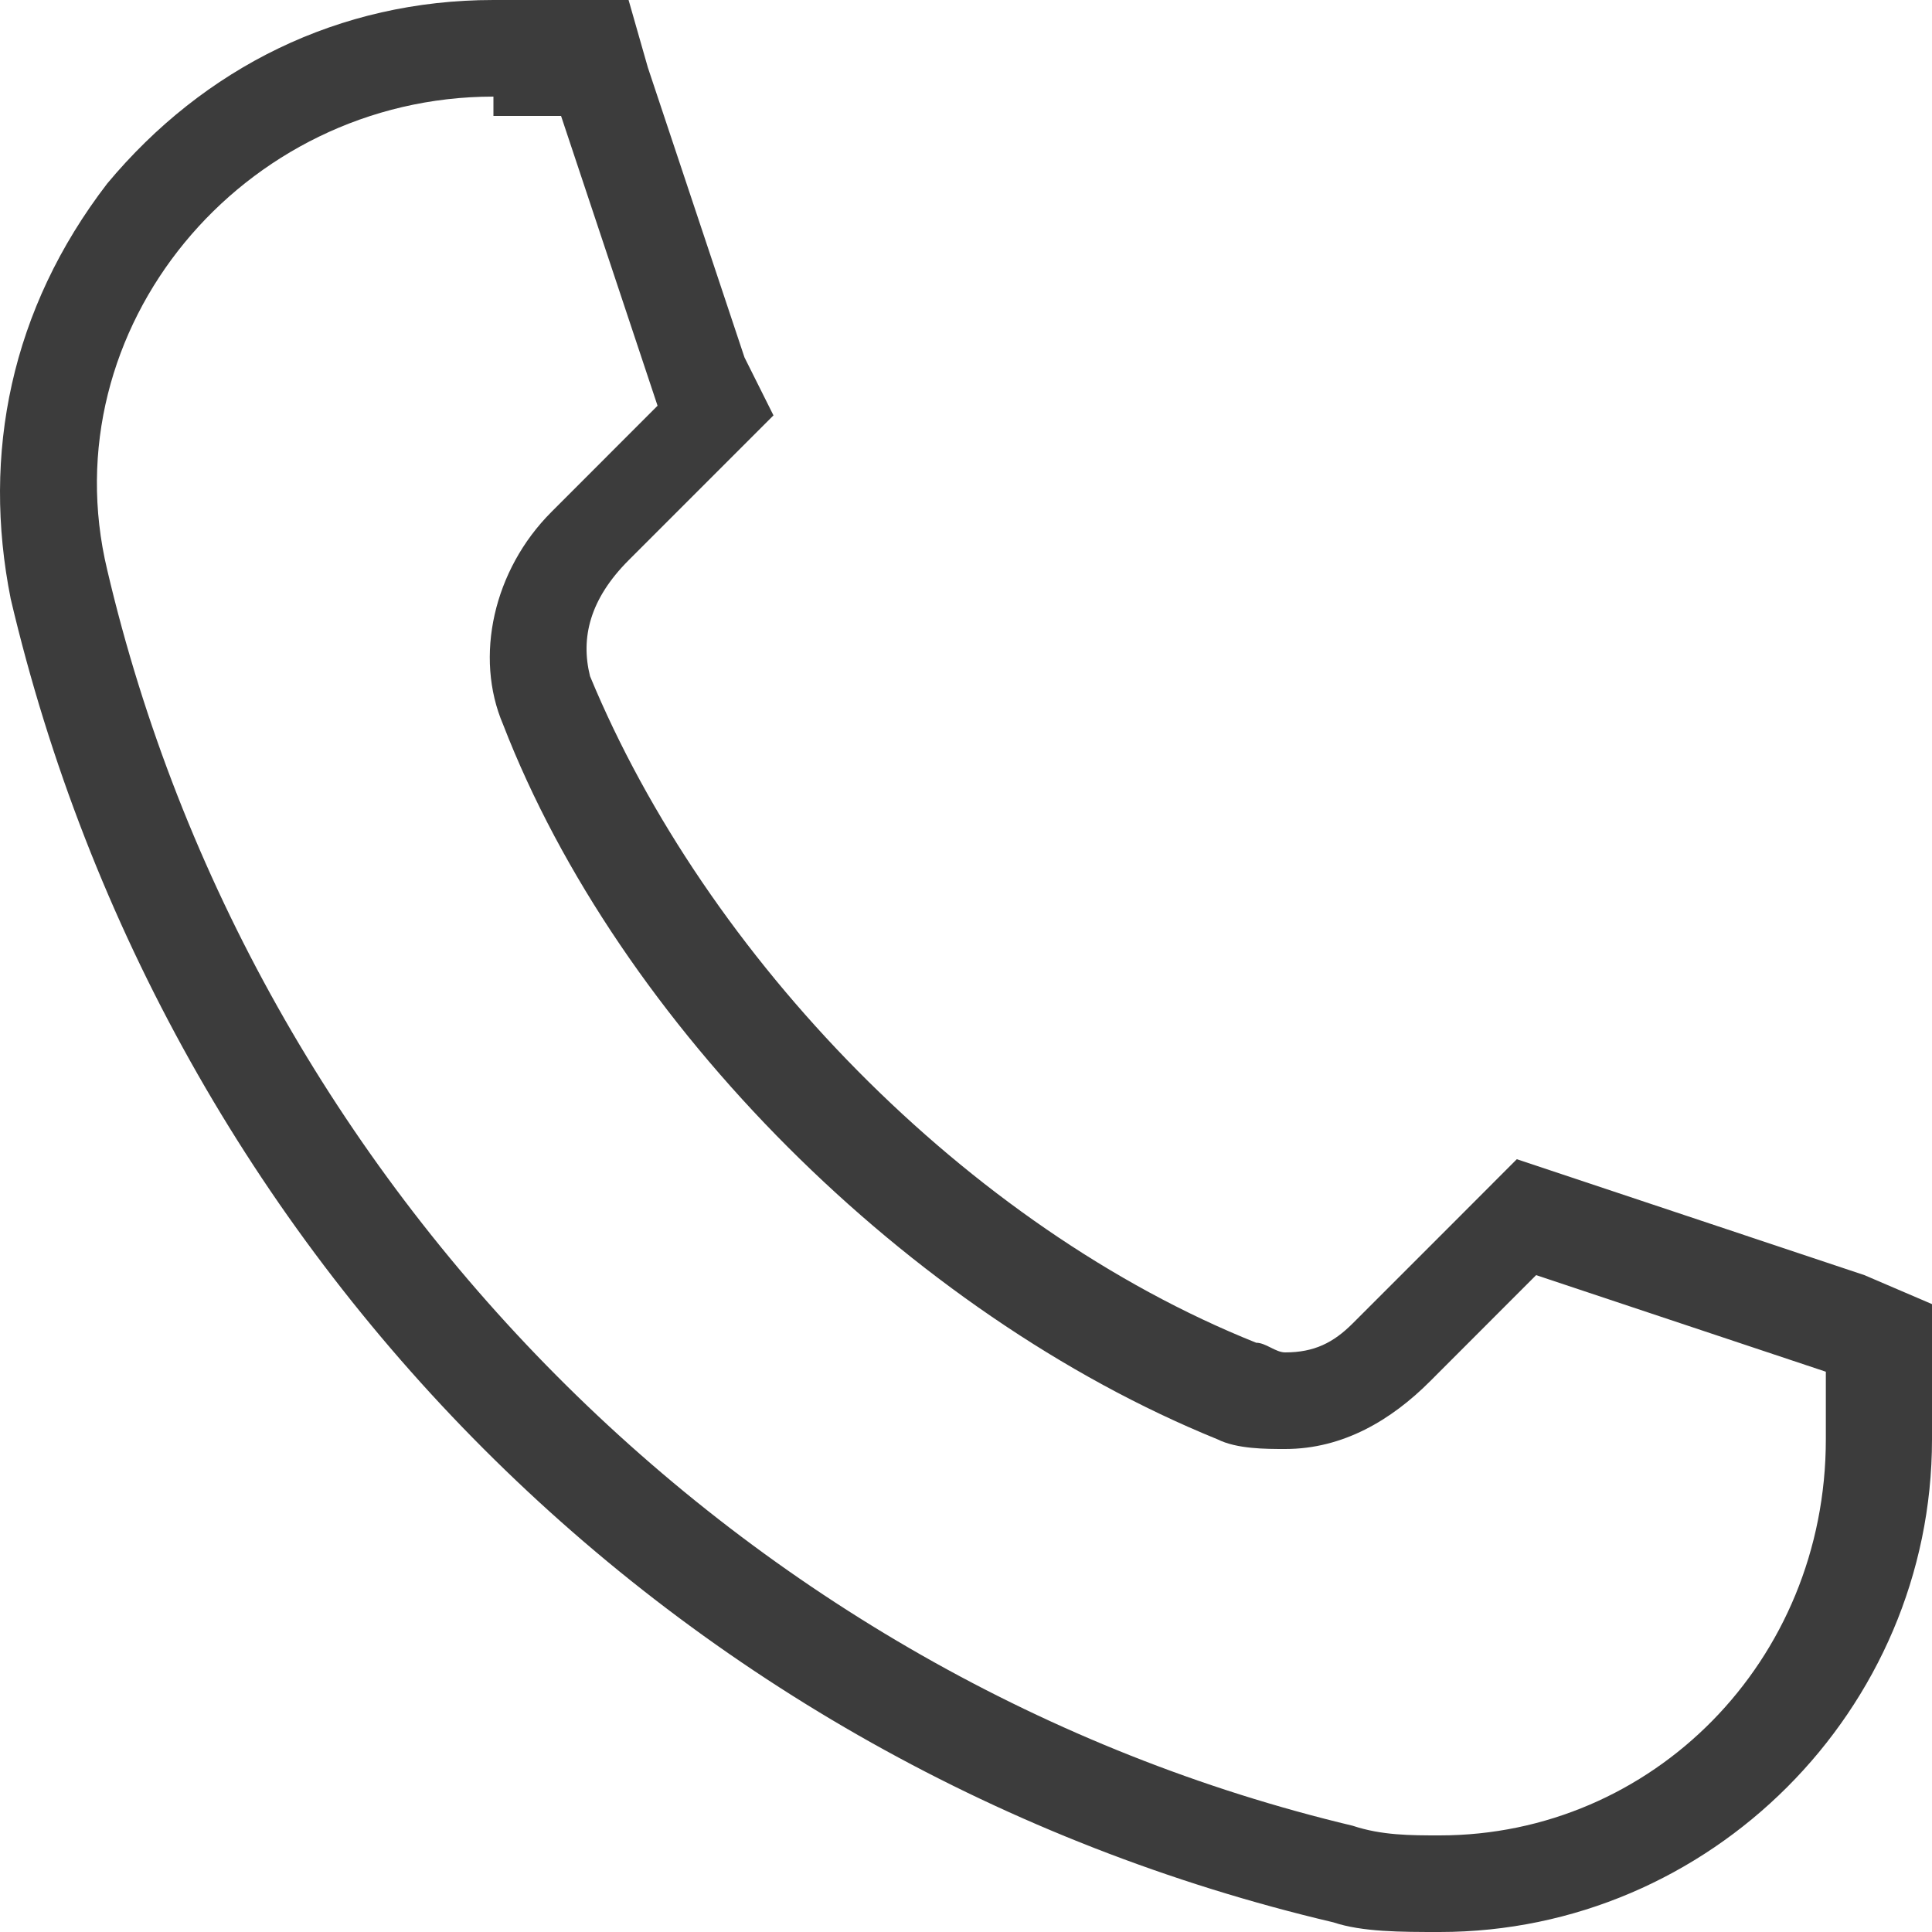
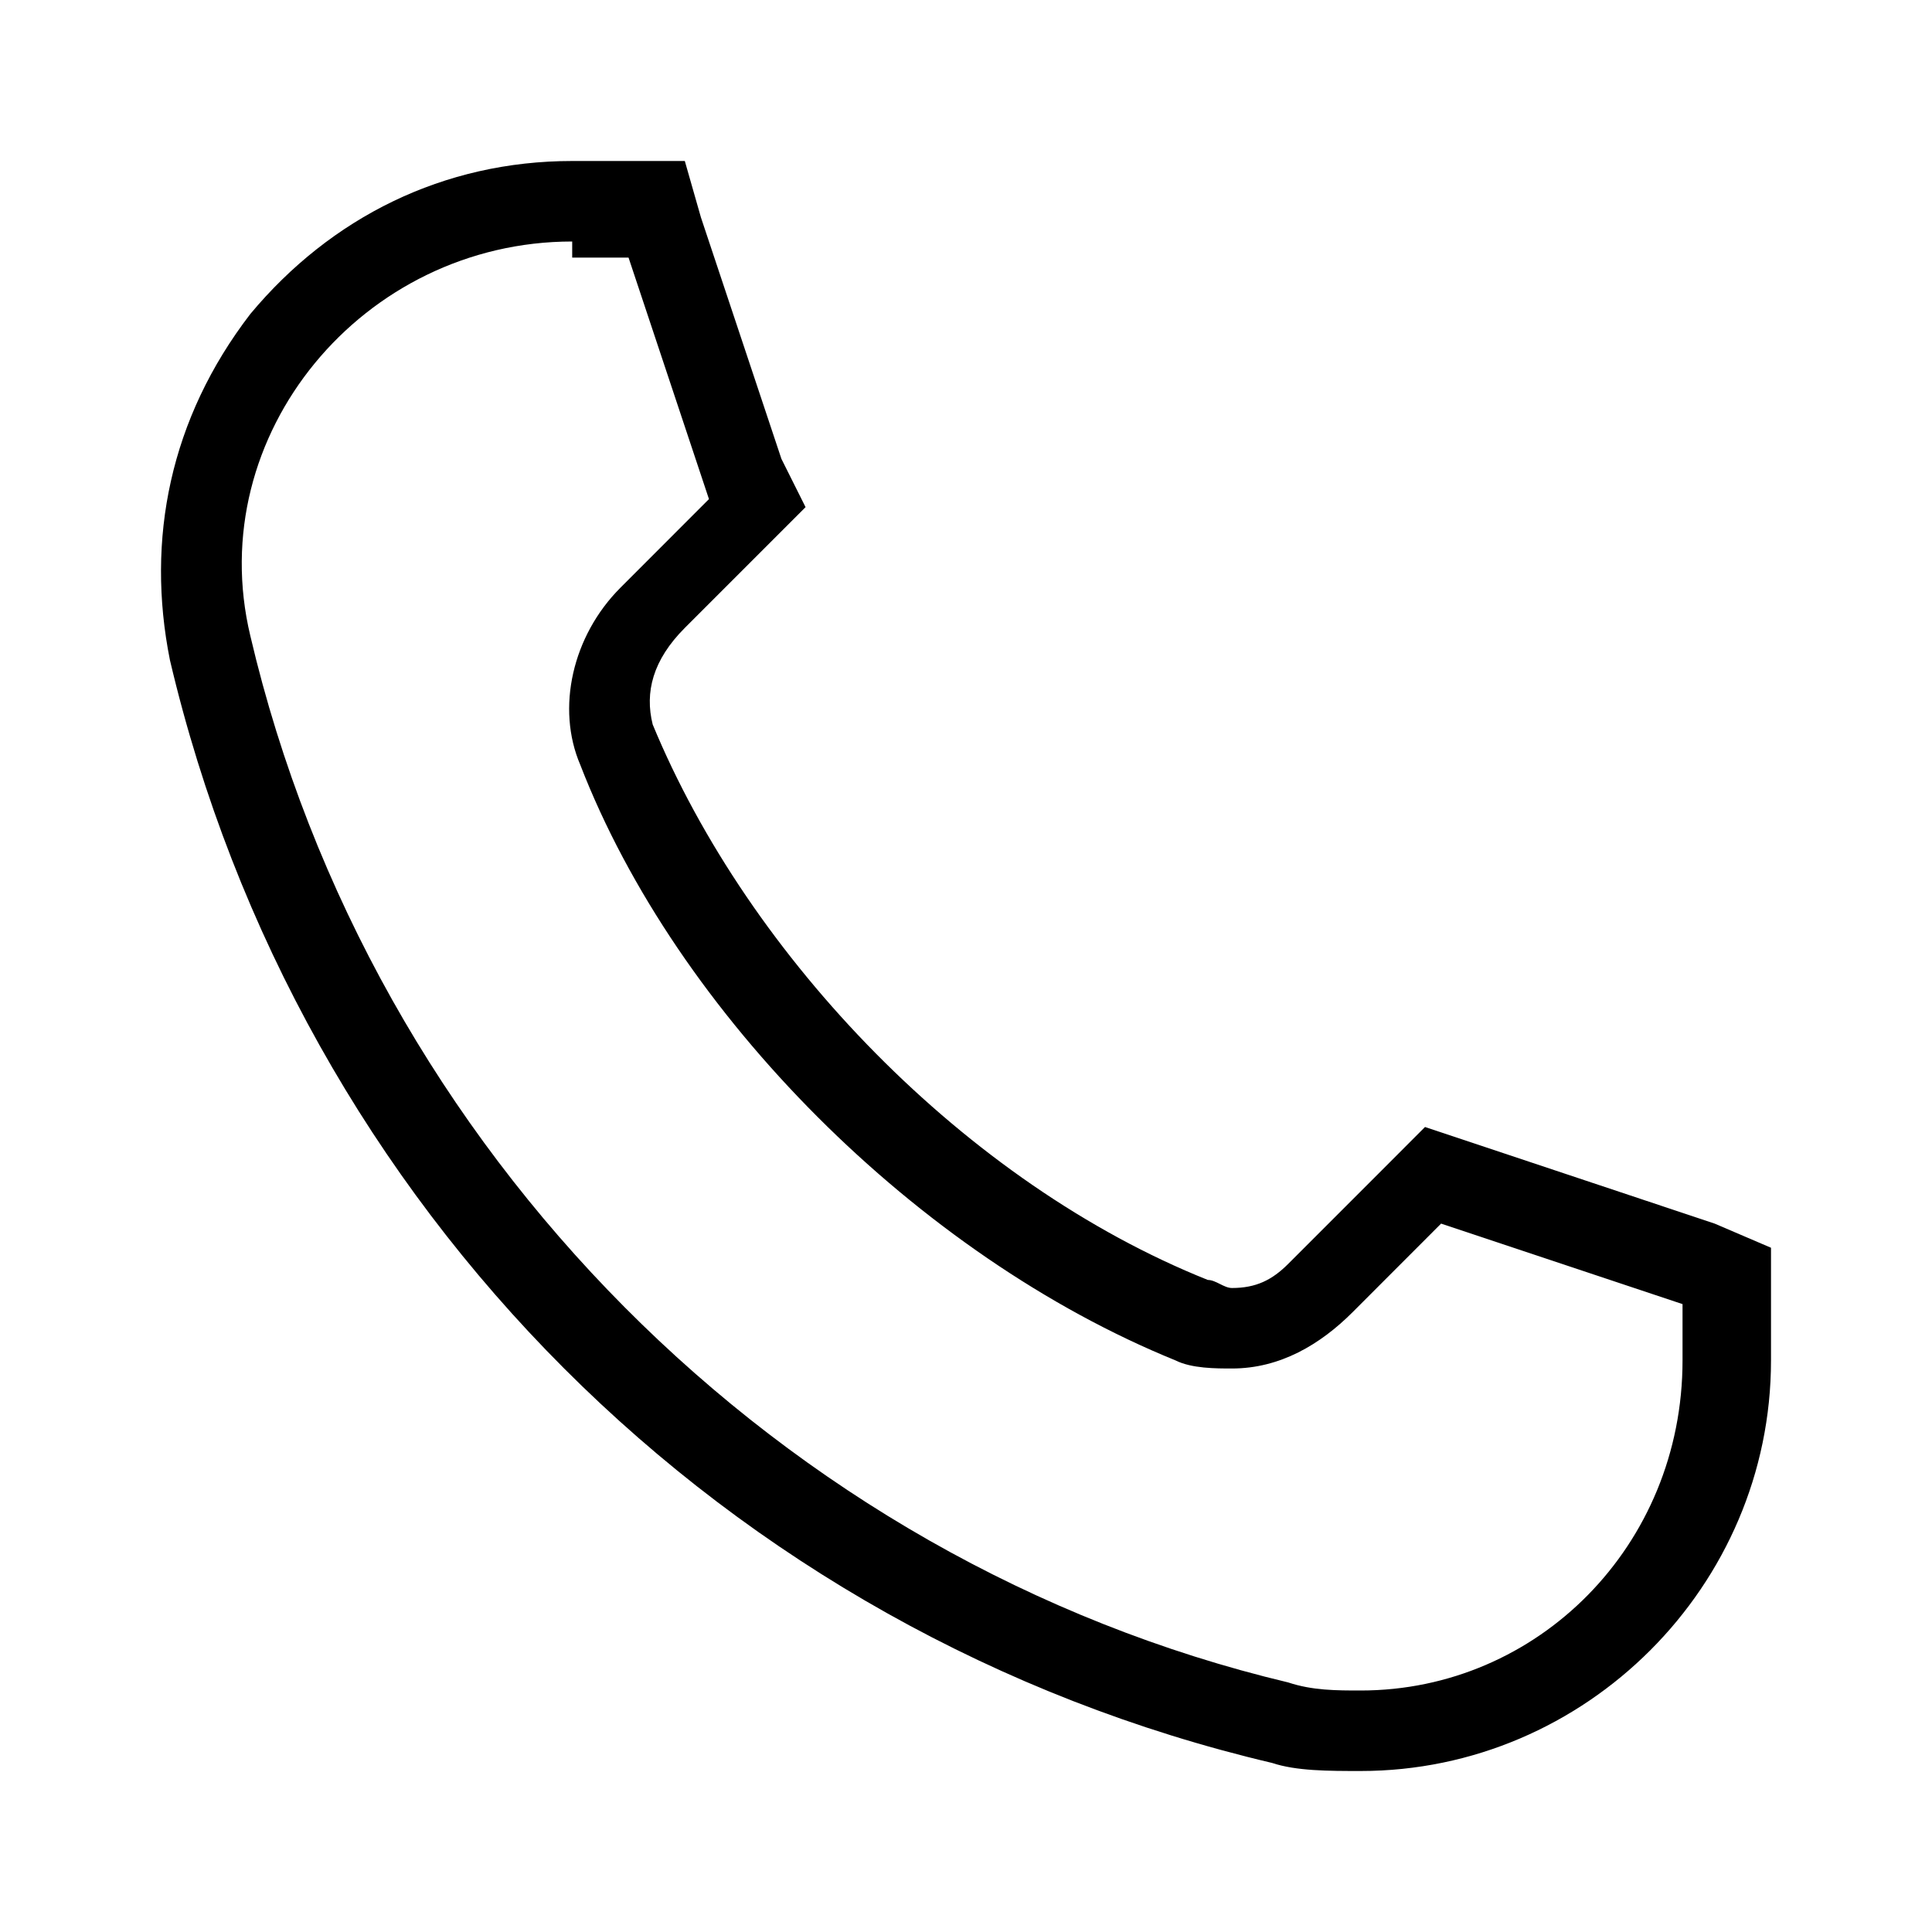
- <svg xmlns="http://www.w3.org/2000/svg" width="20" height="20" viewBox="0 0 20 20" fill="none">
-   <path d="M5.108 1C2.51 1 0.511 3.4 1.11 5.9C2.61 12.3 7.707 17.4 14.003 18.9C14.303 19 14.603 19 14.903 19C17.102 19 18.901 17.2 18.901 14.9V14.2L15.902 13.2L14.803 14.3C14.403 14.7 13.903 15 13.304 15C13.104 15 12.804 15 12.604 14.9C9.406 13.6 6.407 10.6 5.208 7.5C4.908 6.8 5.108 5.9 5.708 5.3L6.807 4.2L5.808 1.2H5.108V1ZM5.108 0H5.808H6.507L6.707 0.7L7.707 3.7L8.007 4.3L7.607 4.7L6.507 5.8C6.108 6.2 6.008 6.6 6.108 7C7.307 9.9 10.005 12.7 13.004 13.9C13.104 13.9 13.204 14 13.304 14C13.604 14 13.803 13.9 14.003 13.7L15.103 12.6L15.702 12L16.302 12.2L19.3 13.2L20 13.5V14.2V14.9C20 17.7 17.701 20 14.903 20C14.503 20 14.103 20 13.803 19.9C7.007 18.3 1.71 13 0.111 6.2C-0.189 4.7 0.111 3.2 1.11 1.9C2.11 0.7 3.509 0 5.108 0Z" fill="#3C3C3C" />
+ <svg xmlns="http://www.w3.org/2000/svg" width="24" height="24" viewBox="0 0 24 24" fill="none">
+   <path class="WindowText" fill="Black" d="M7.108 3C4.51 3 2.511 5.4 3.11 7.9C4.61 14.3 9.707 19.4 16.003 20.9C16.303 21 16.603 21 16.903 21C19.102 21 20.901 19.2 20.901 16.9V16.2L17.902 15.2L16.803 16.3C16.403 16.7 15.903 17 15.304 17C15.104 17 14.804 17 14.604 16.9C11.406 15.6 8.407 12.6 7.208 9.5C6.908 8.8 7.108 7.9 7.708 7.3L8.807 6.2L7.808 3.2H7.108V3ZM7.108 2H7.808H8.507L8.707 2.7L9.707 5.7L10.007 6.3L9.607 6.7L8.507 7.8C8.108 8.2 8.008 8.6 8.108 9C9.307 11.9 12.005 14.7 15.004 15.9C15.104 15.9 15.204 16 15.304 16C15.604 16 15.803 15.9 16.003 15.7L17.103 14.6L17.702 14L18.302 14.2L21.3 15.2L22 15.5V16.2V16.9C22 19.7 19.701 22 16.903 22C16.503 22 16.103 22 15.803 21.9C9.007 20.3 3.71 15 2.111 8.2C1.811 6.7 2.111 5.2 3.11 3.9C4.11 2.7 5.509 2 7.108 2Z" />
</svg>
